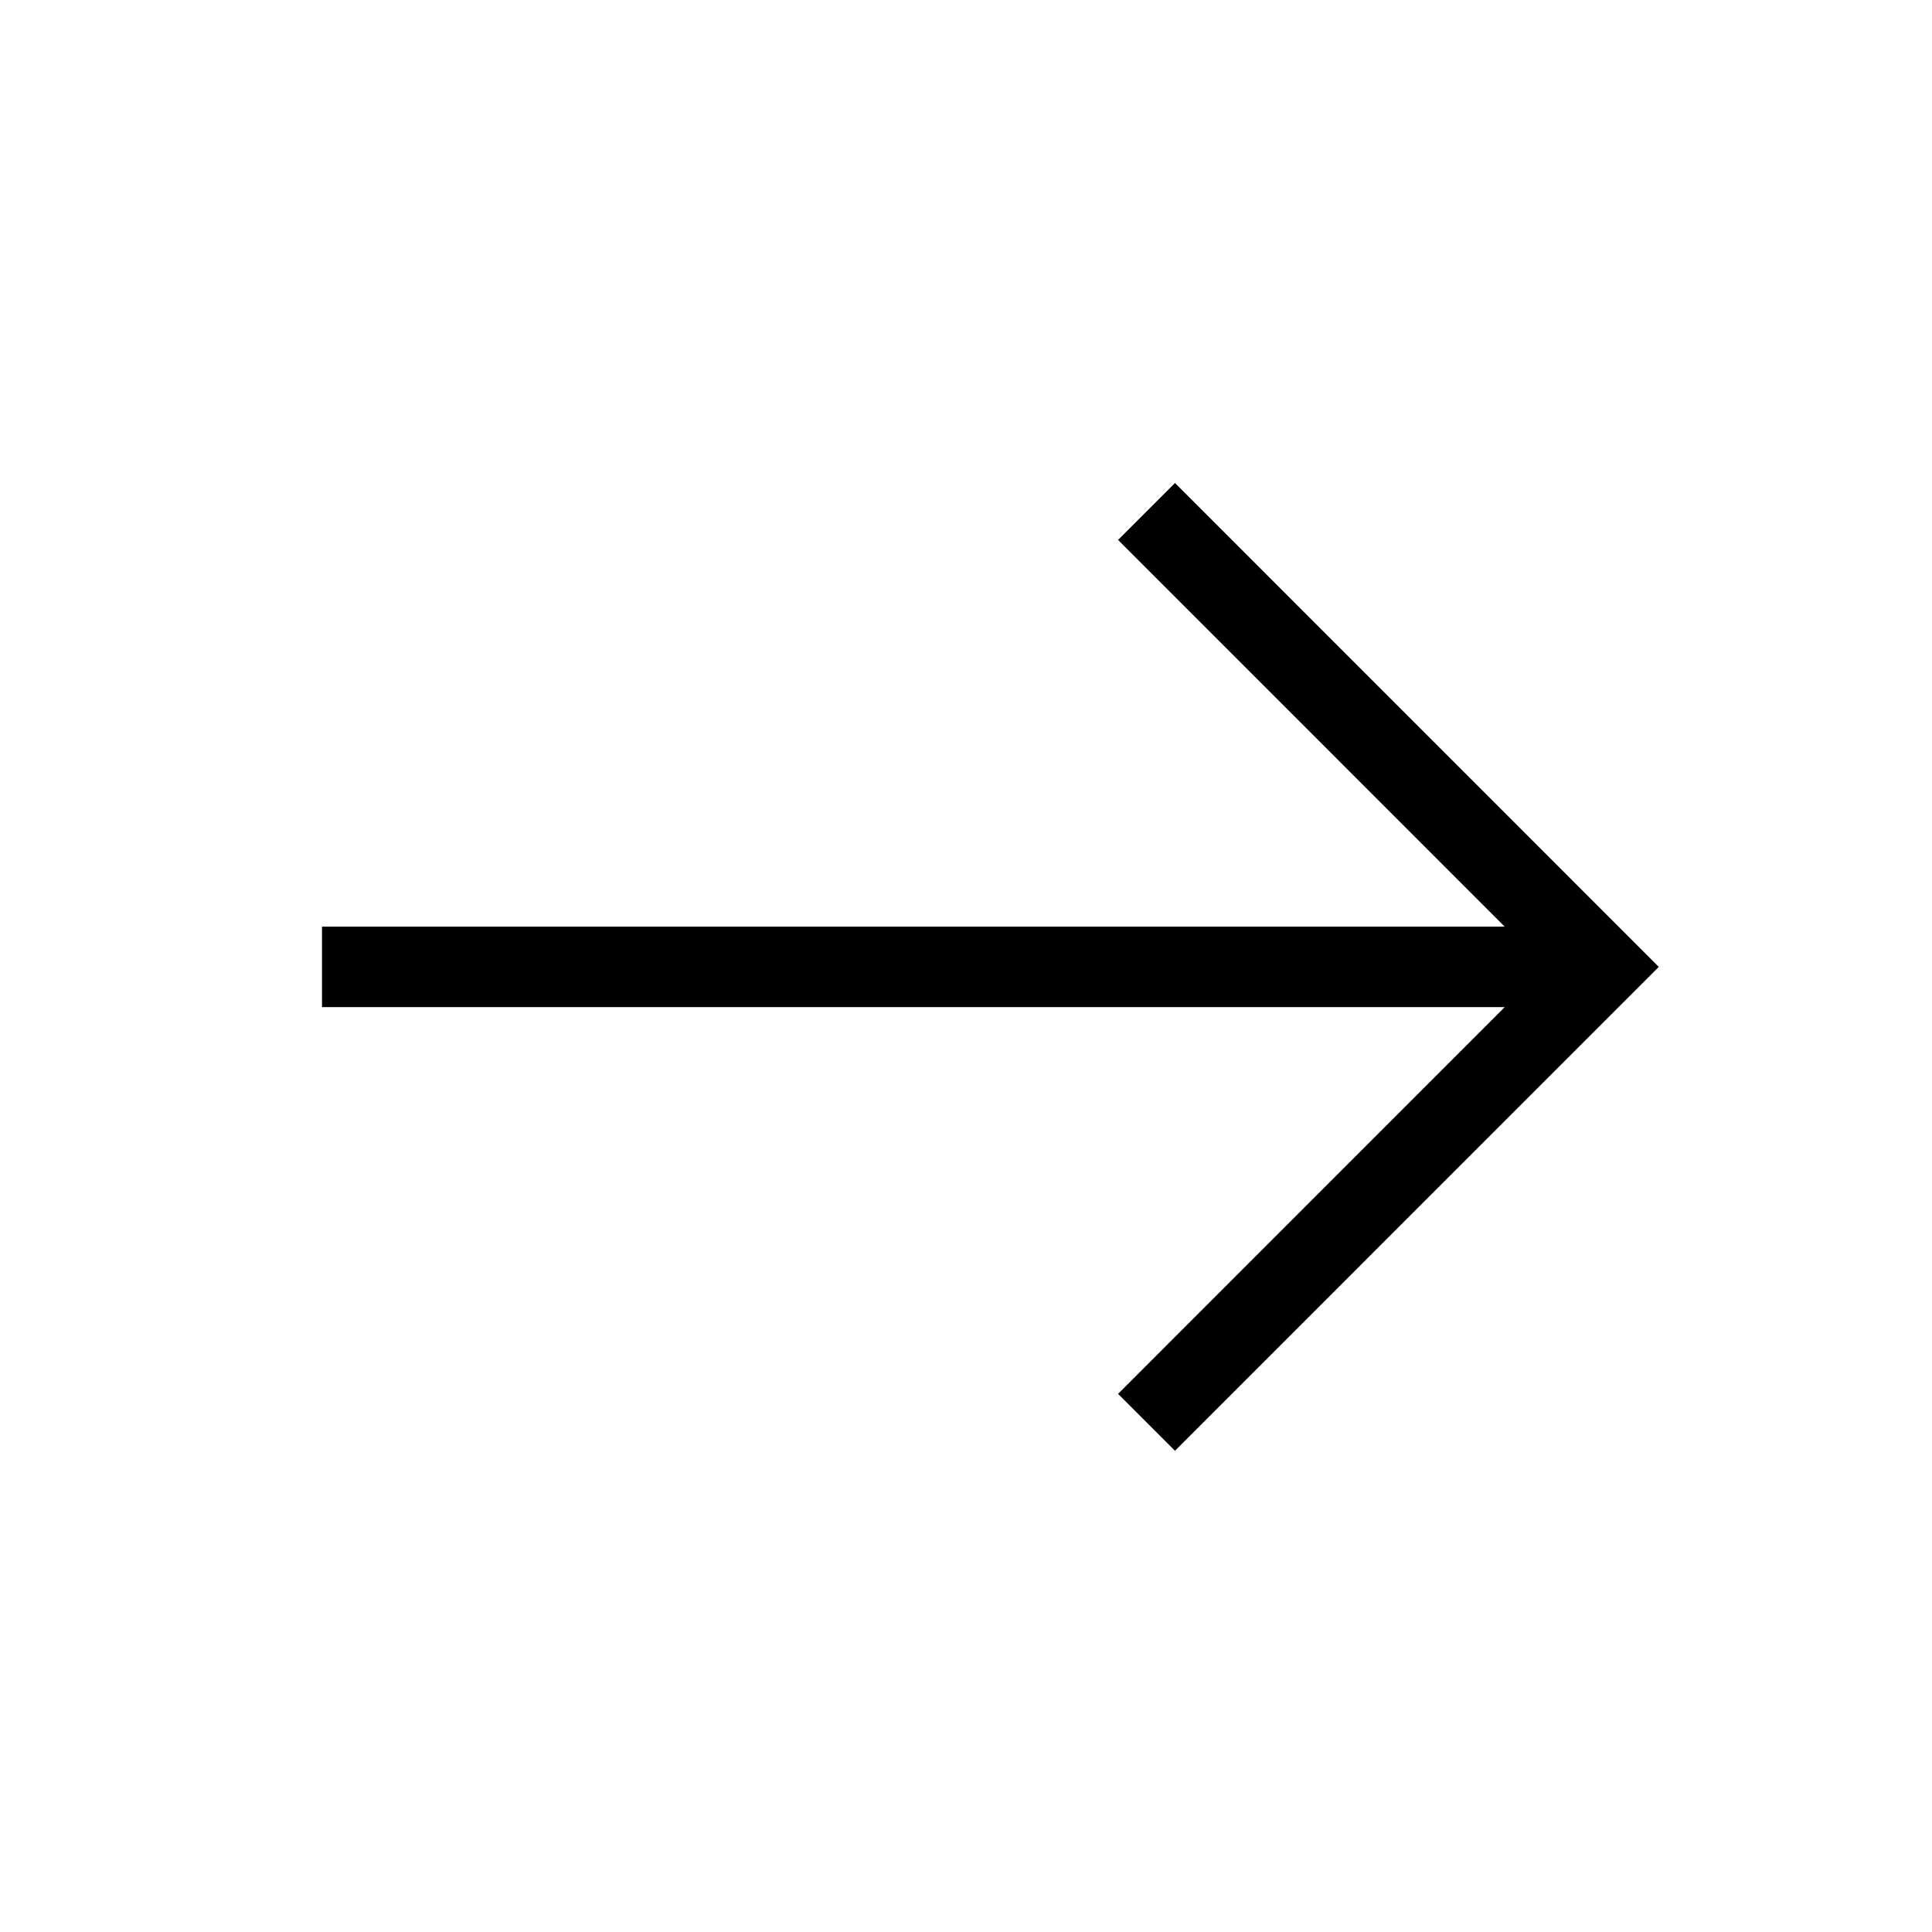
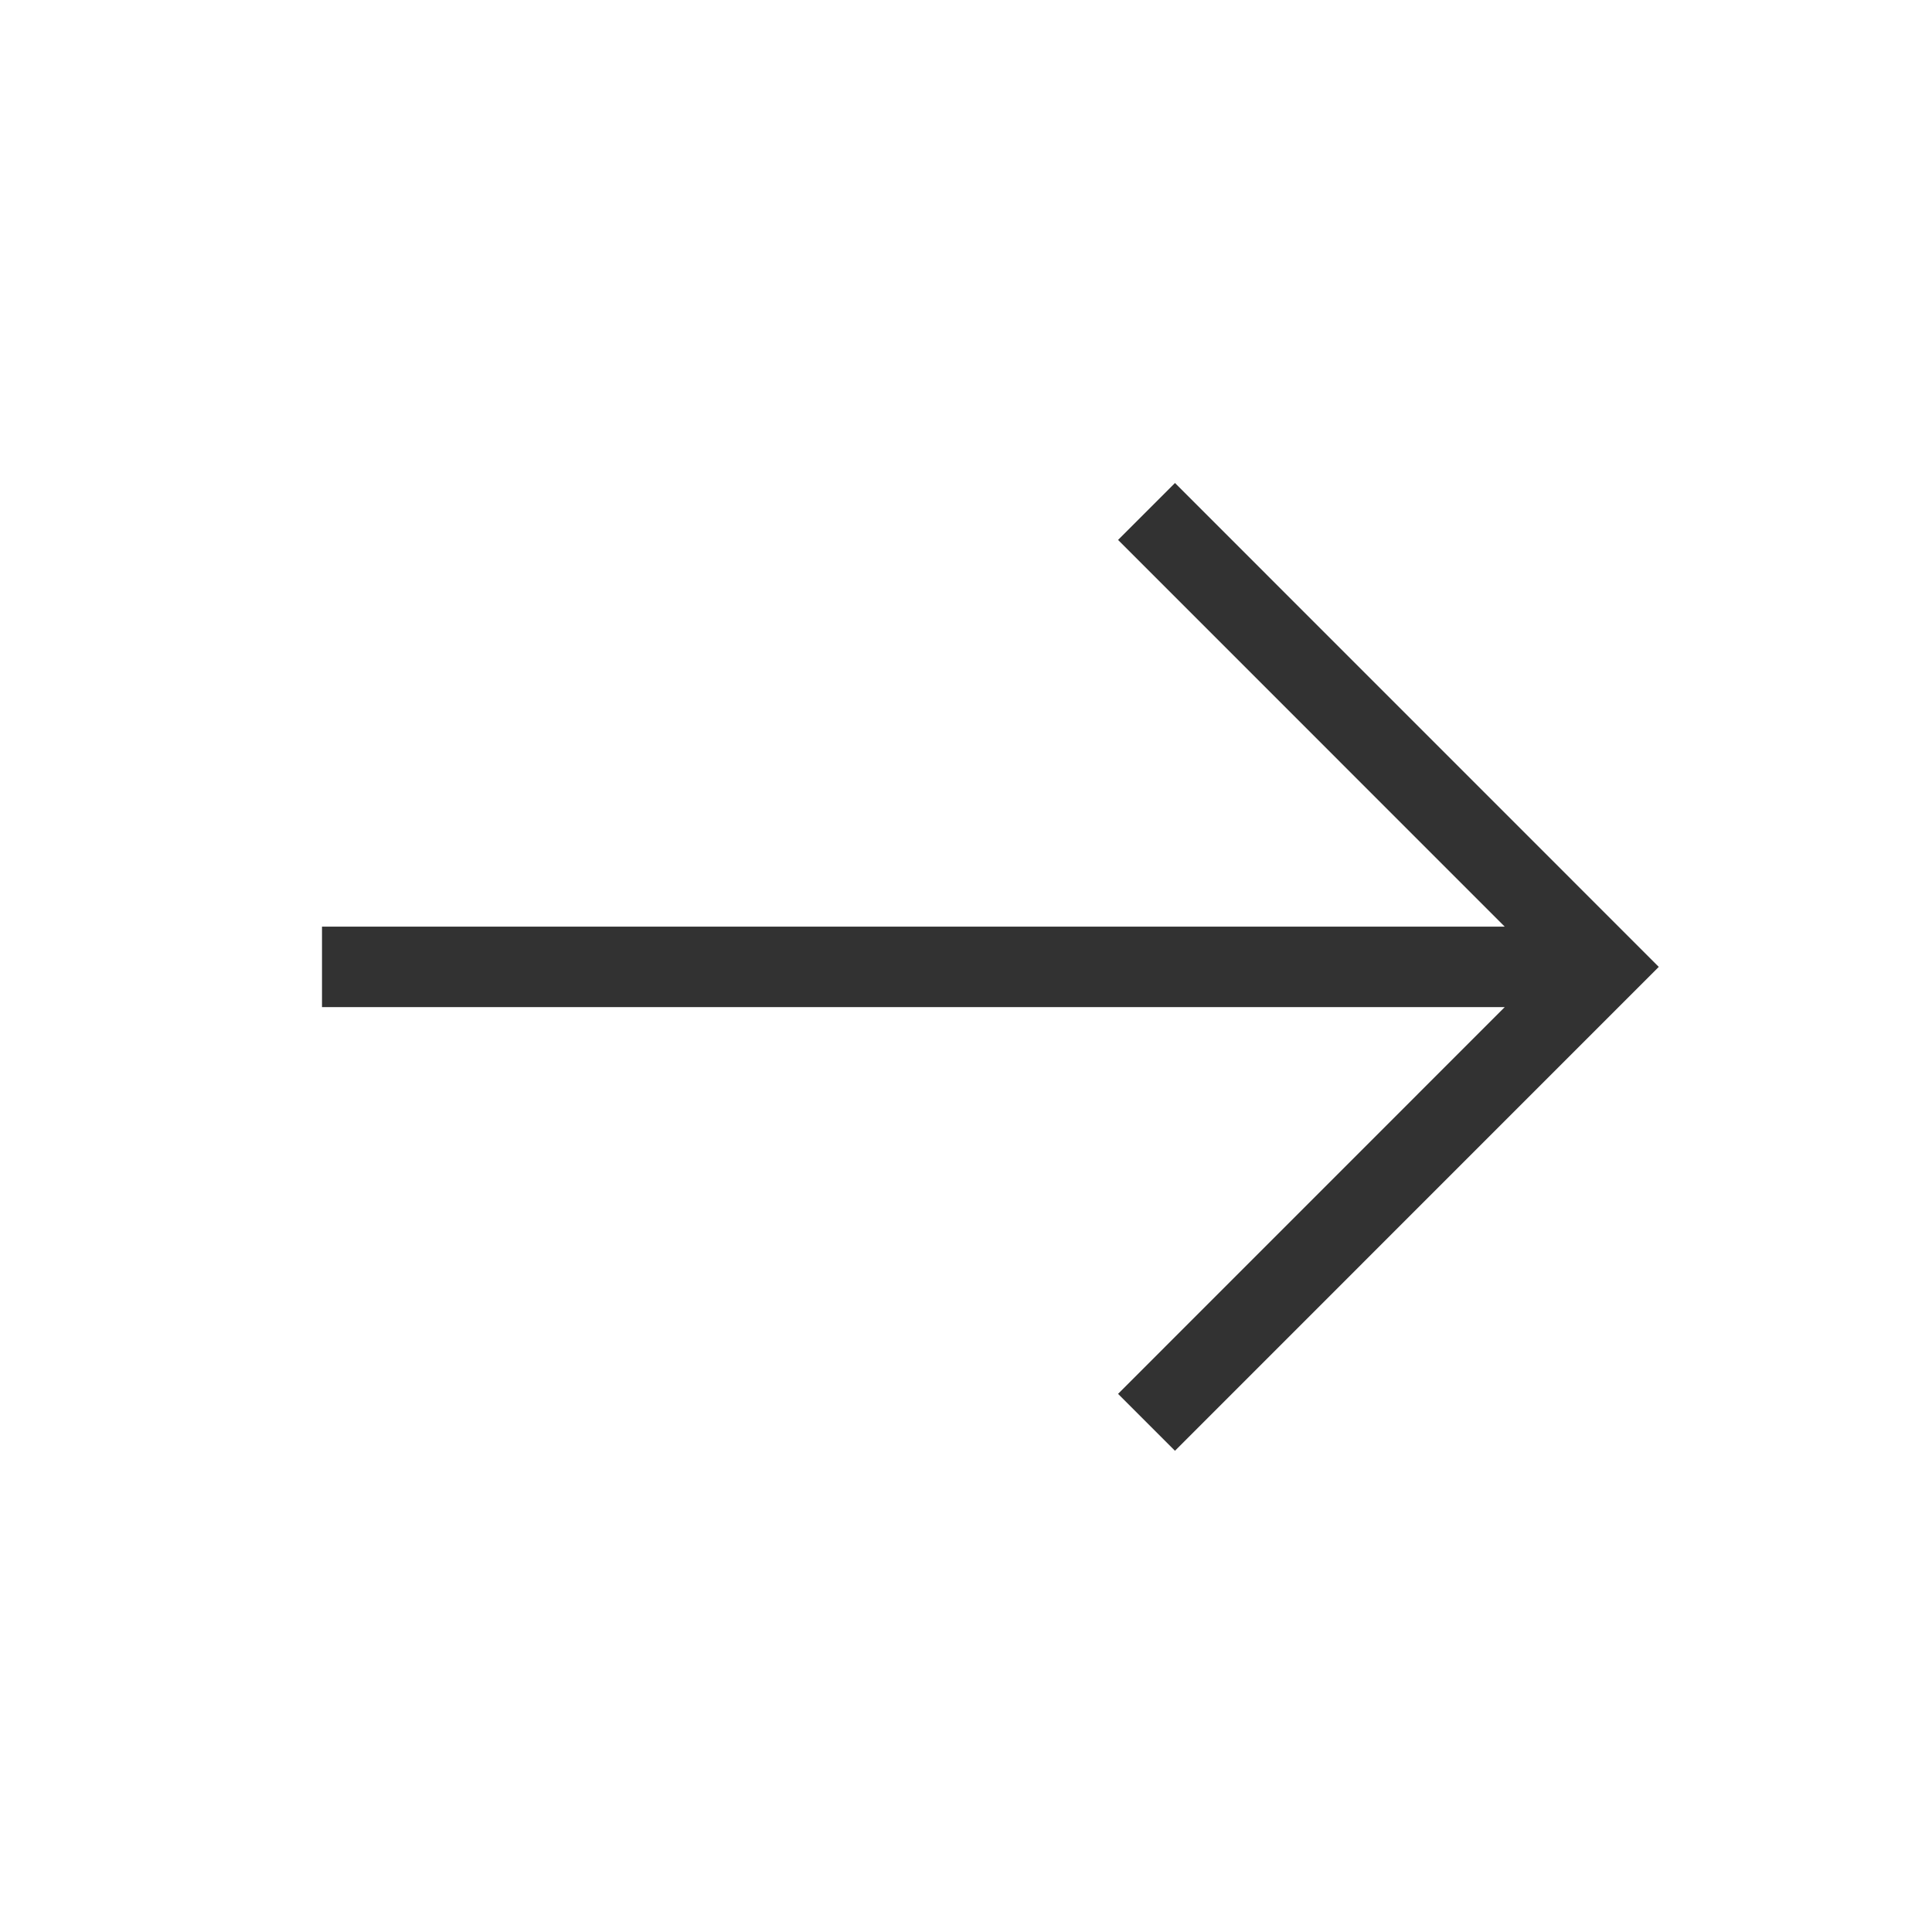
<svg xmlns="http://www.w3.org/2000/svg" width="24" height="24" viewBox="0 0 24 24" fill="none">
-   <path d="M13.889 6.707L18.692 11.511H4V12.511H18.692L13.889 17.315L14.596 18.022L20.606 12.011L14.596 6L13.889 6.707Z" fill="#000" />
+   <path d="M13.889 6.707L18.692 11.511H4V12.511H18.692L13.889 17.315L14.596 18.022L20.606 12.011L14.596 6L13.889 6.707Z" fill="#323232" />
</svg>
